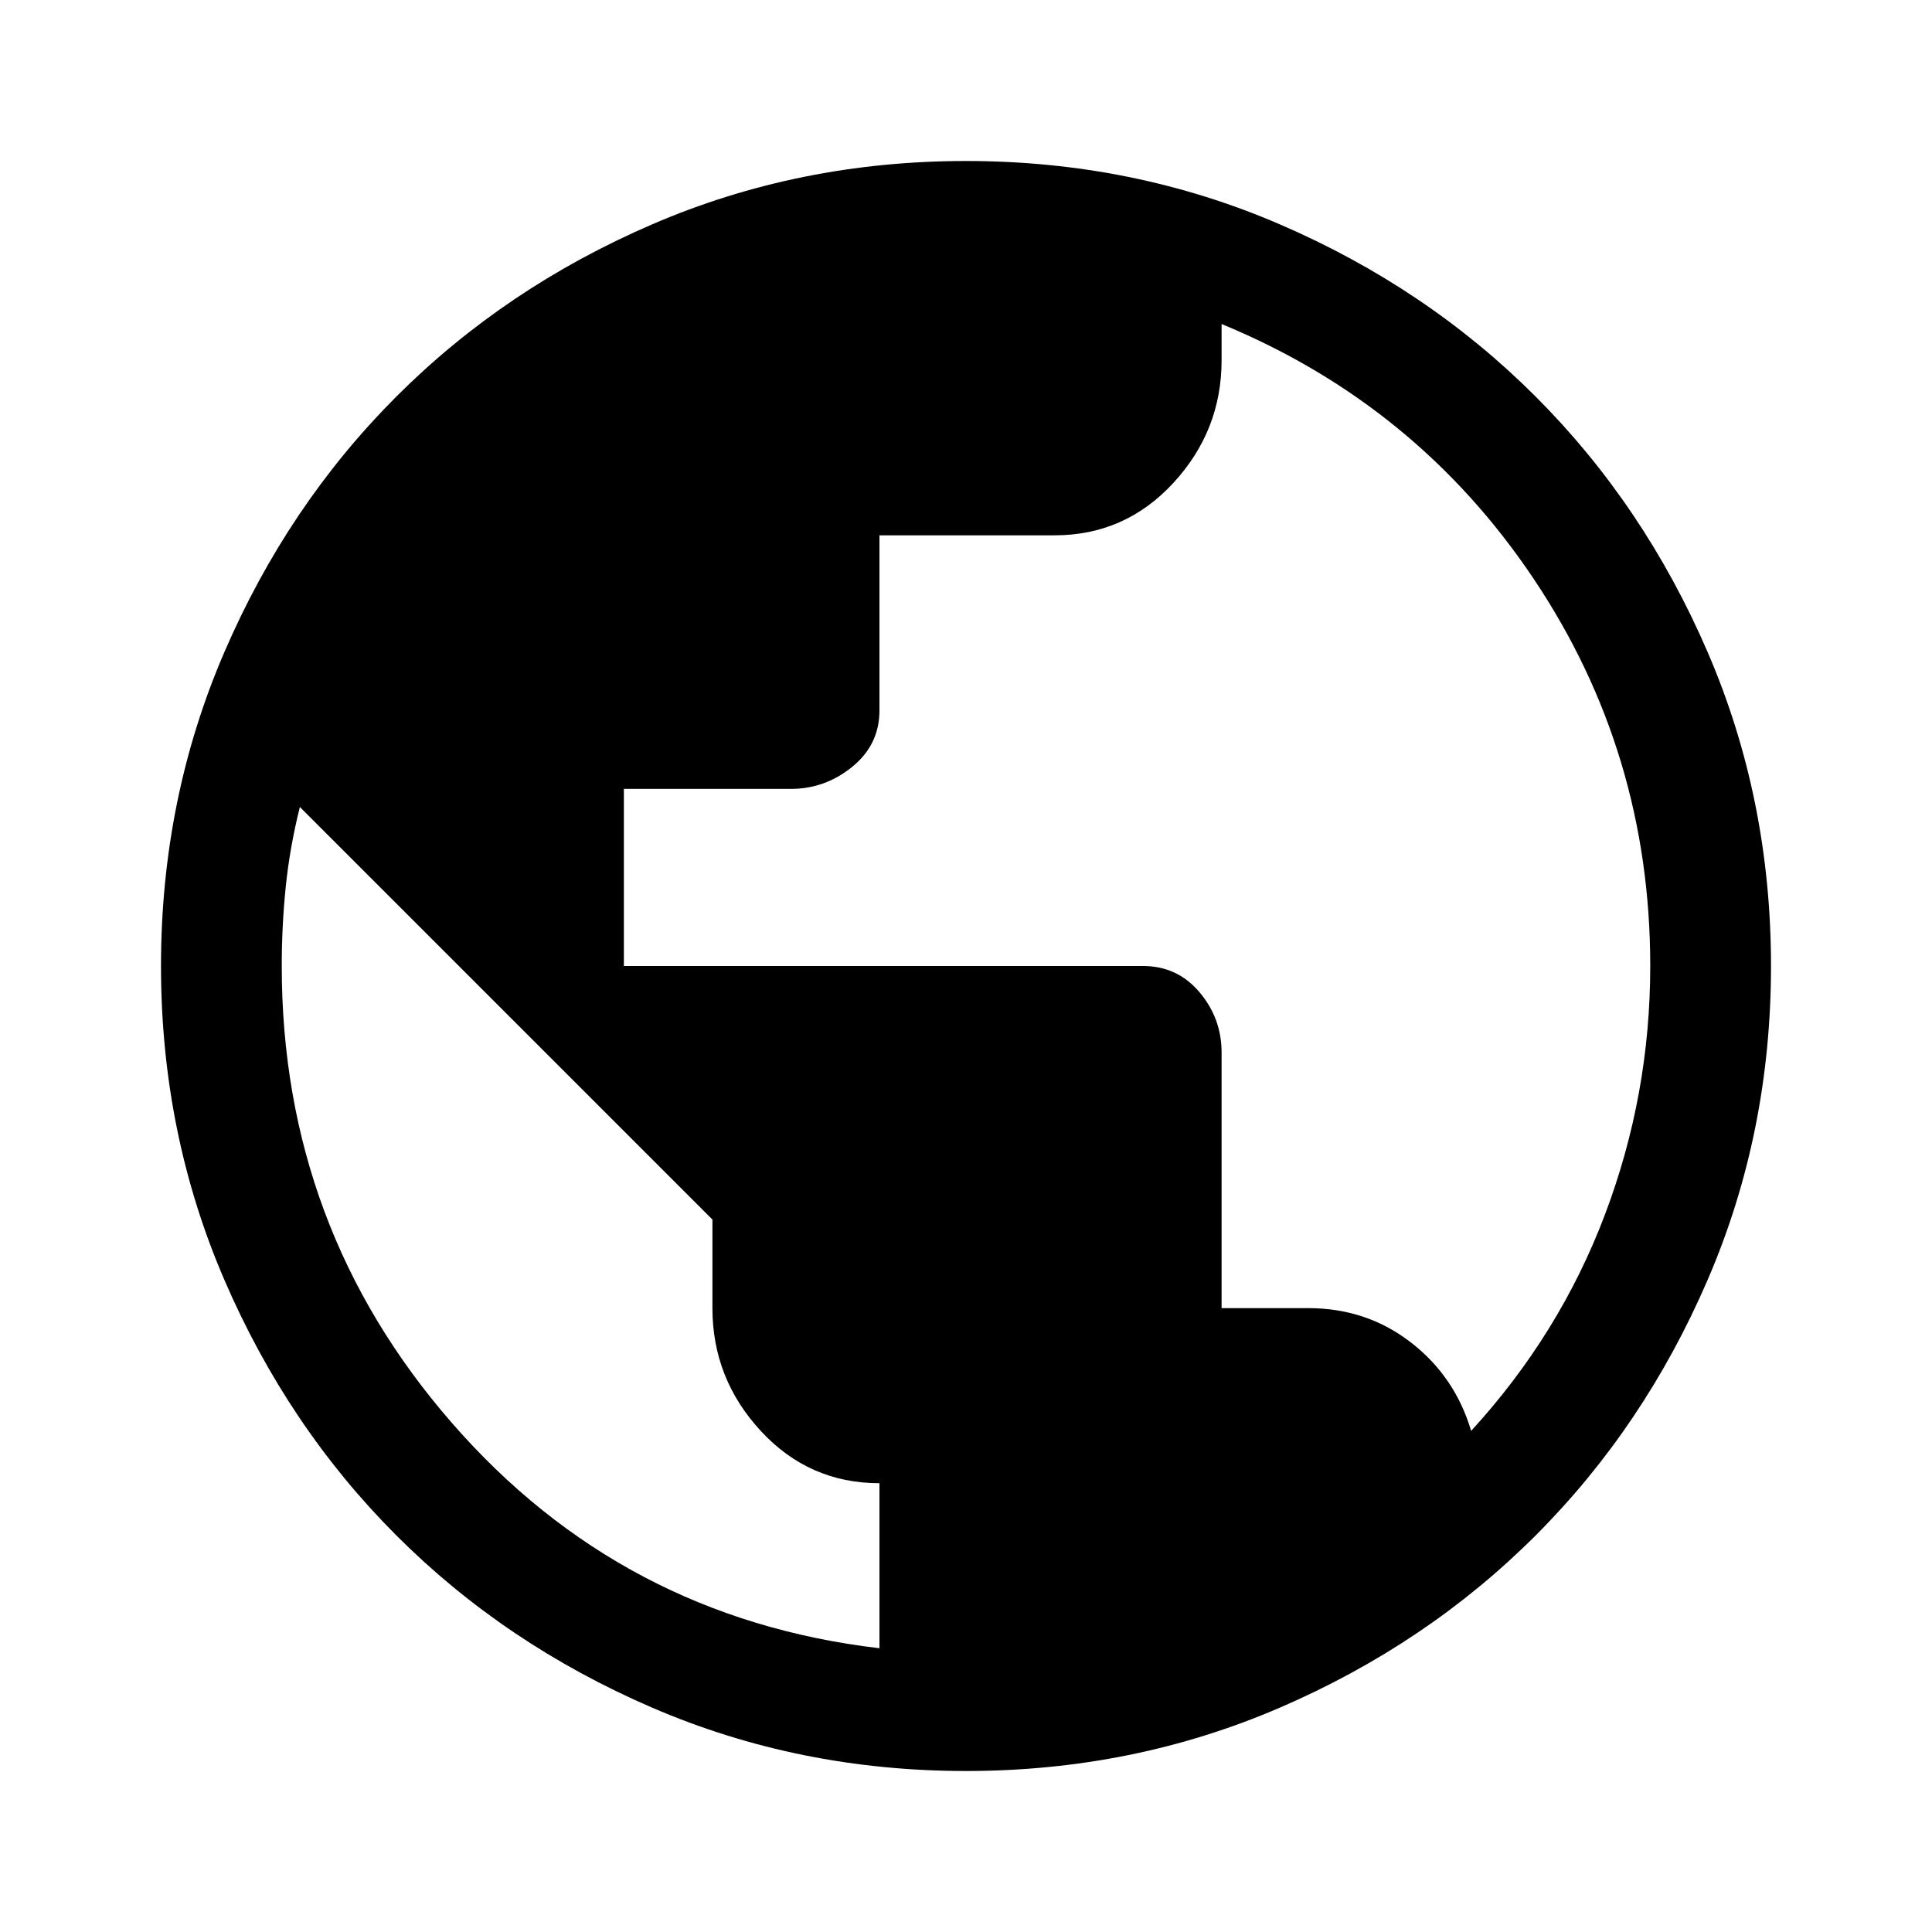
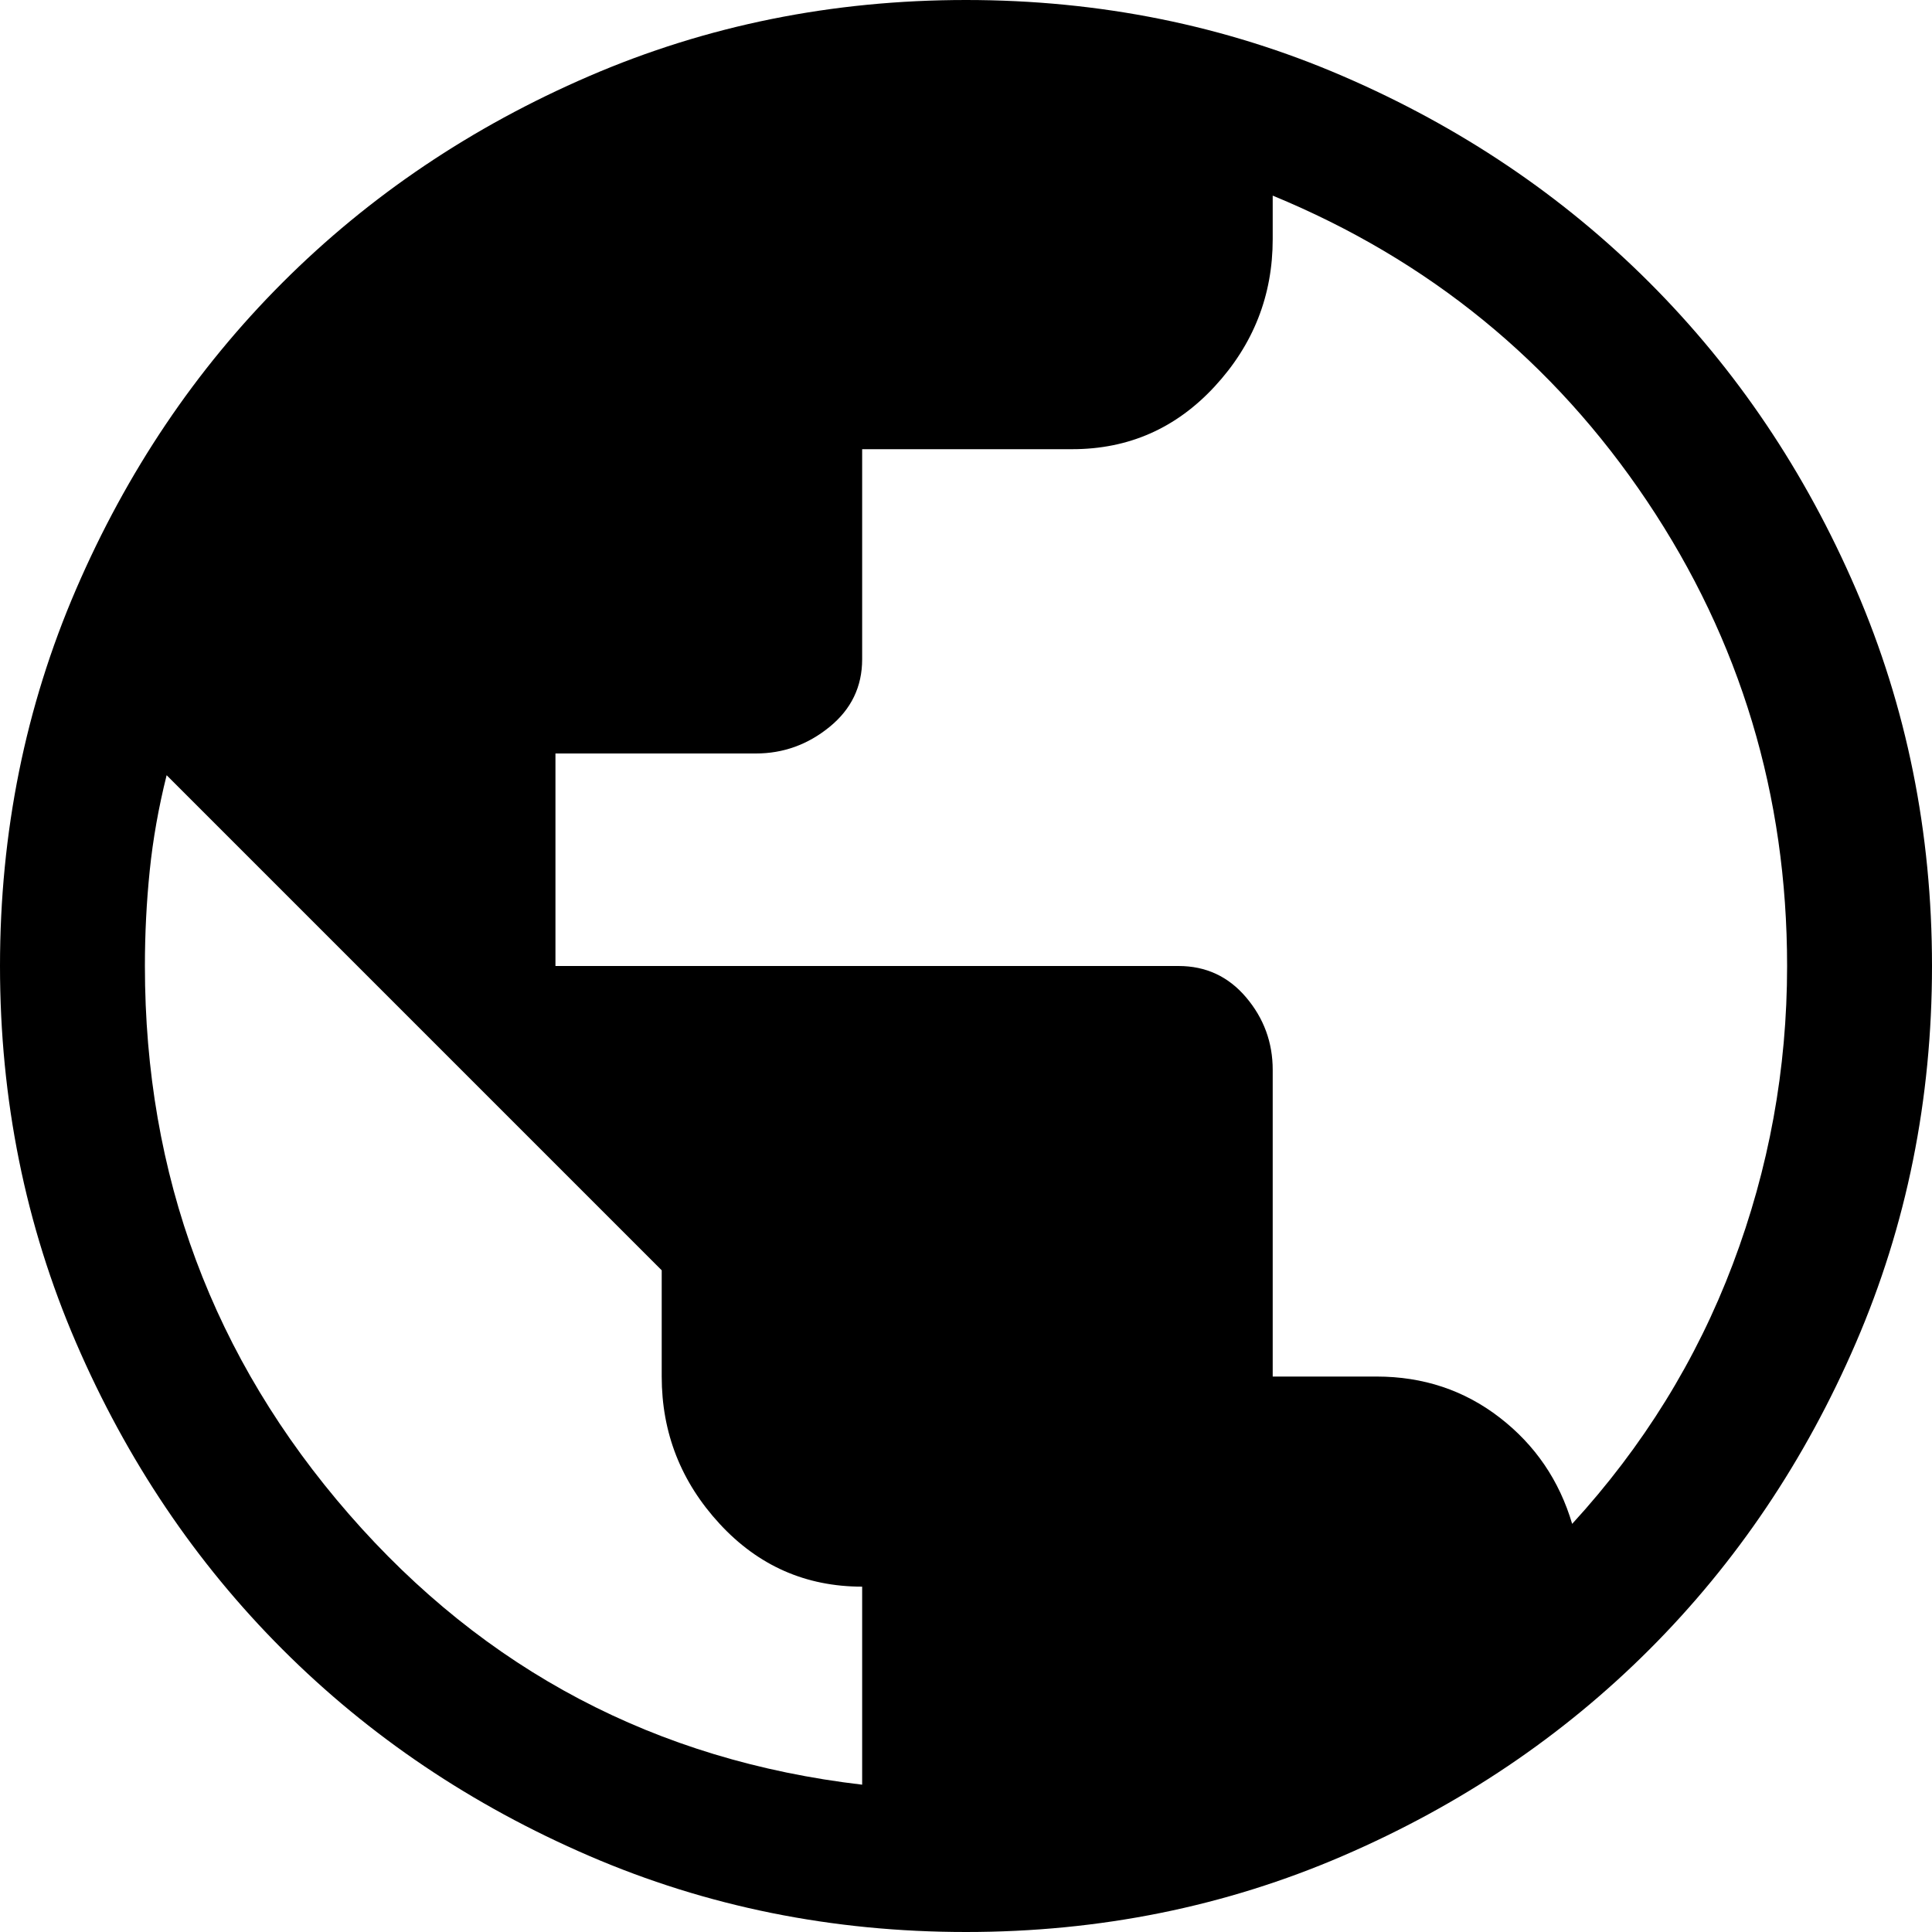
- <svg xmlns="http://www.w3.org/2000/svg" viewBox="0 -960 960 960" fill="currentColor">
+ <svg xmlns="http://www.w3.org/2000/svg" viewBox="80 -880 800 800" fill="currentColor">
  <path d="M480-80q-83 0-156-31.5T197-197q-54-54-85.5-127T80-480q0-83 31.5-156T197-763q54-54 127-85.5T480-880q83 0 156 31.5T763-763q54 54 85.5 127T880-480q0 83-31.5 156T763-197q-54 54-127 85.5T480-80Zm-43-61v-82q-35 0-59-26t-24-61v-44L149-559q-5 20-7 39.5t-2 39.5q0 130 84.5 227T437-141Zm294-108q44-48 66.5-107.5T820-480q0-106-58-192.5T607-799v18q0 35-24 61t-59 26h-87v87q0 17-13.5 28T393-568h-83v88h258q17 0 28 13t11 30v127h43q29 0 51 17t30 44Z" />
</svg>
